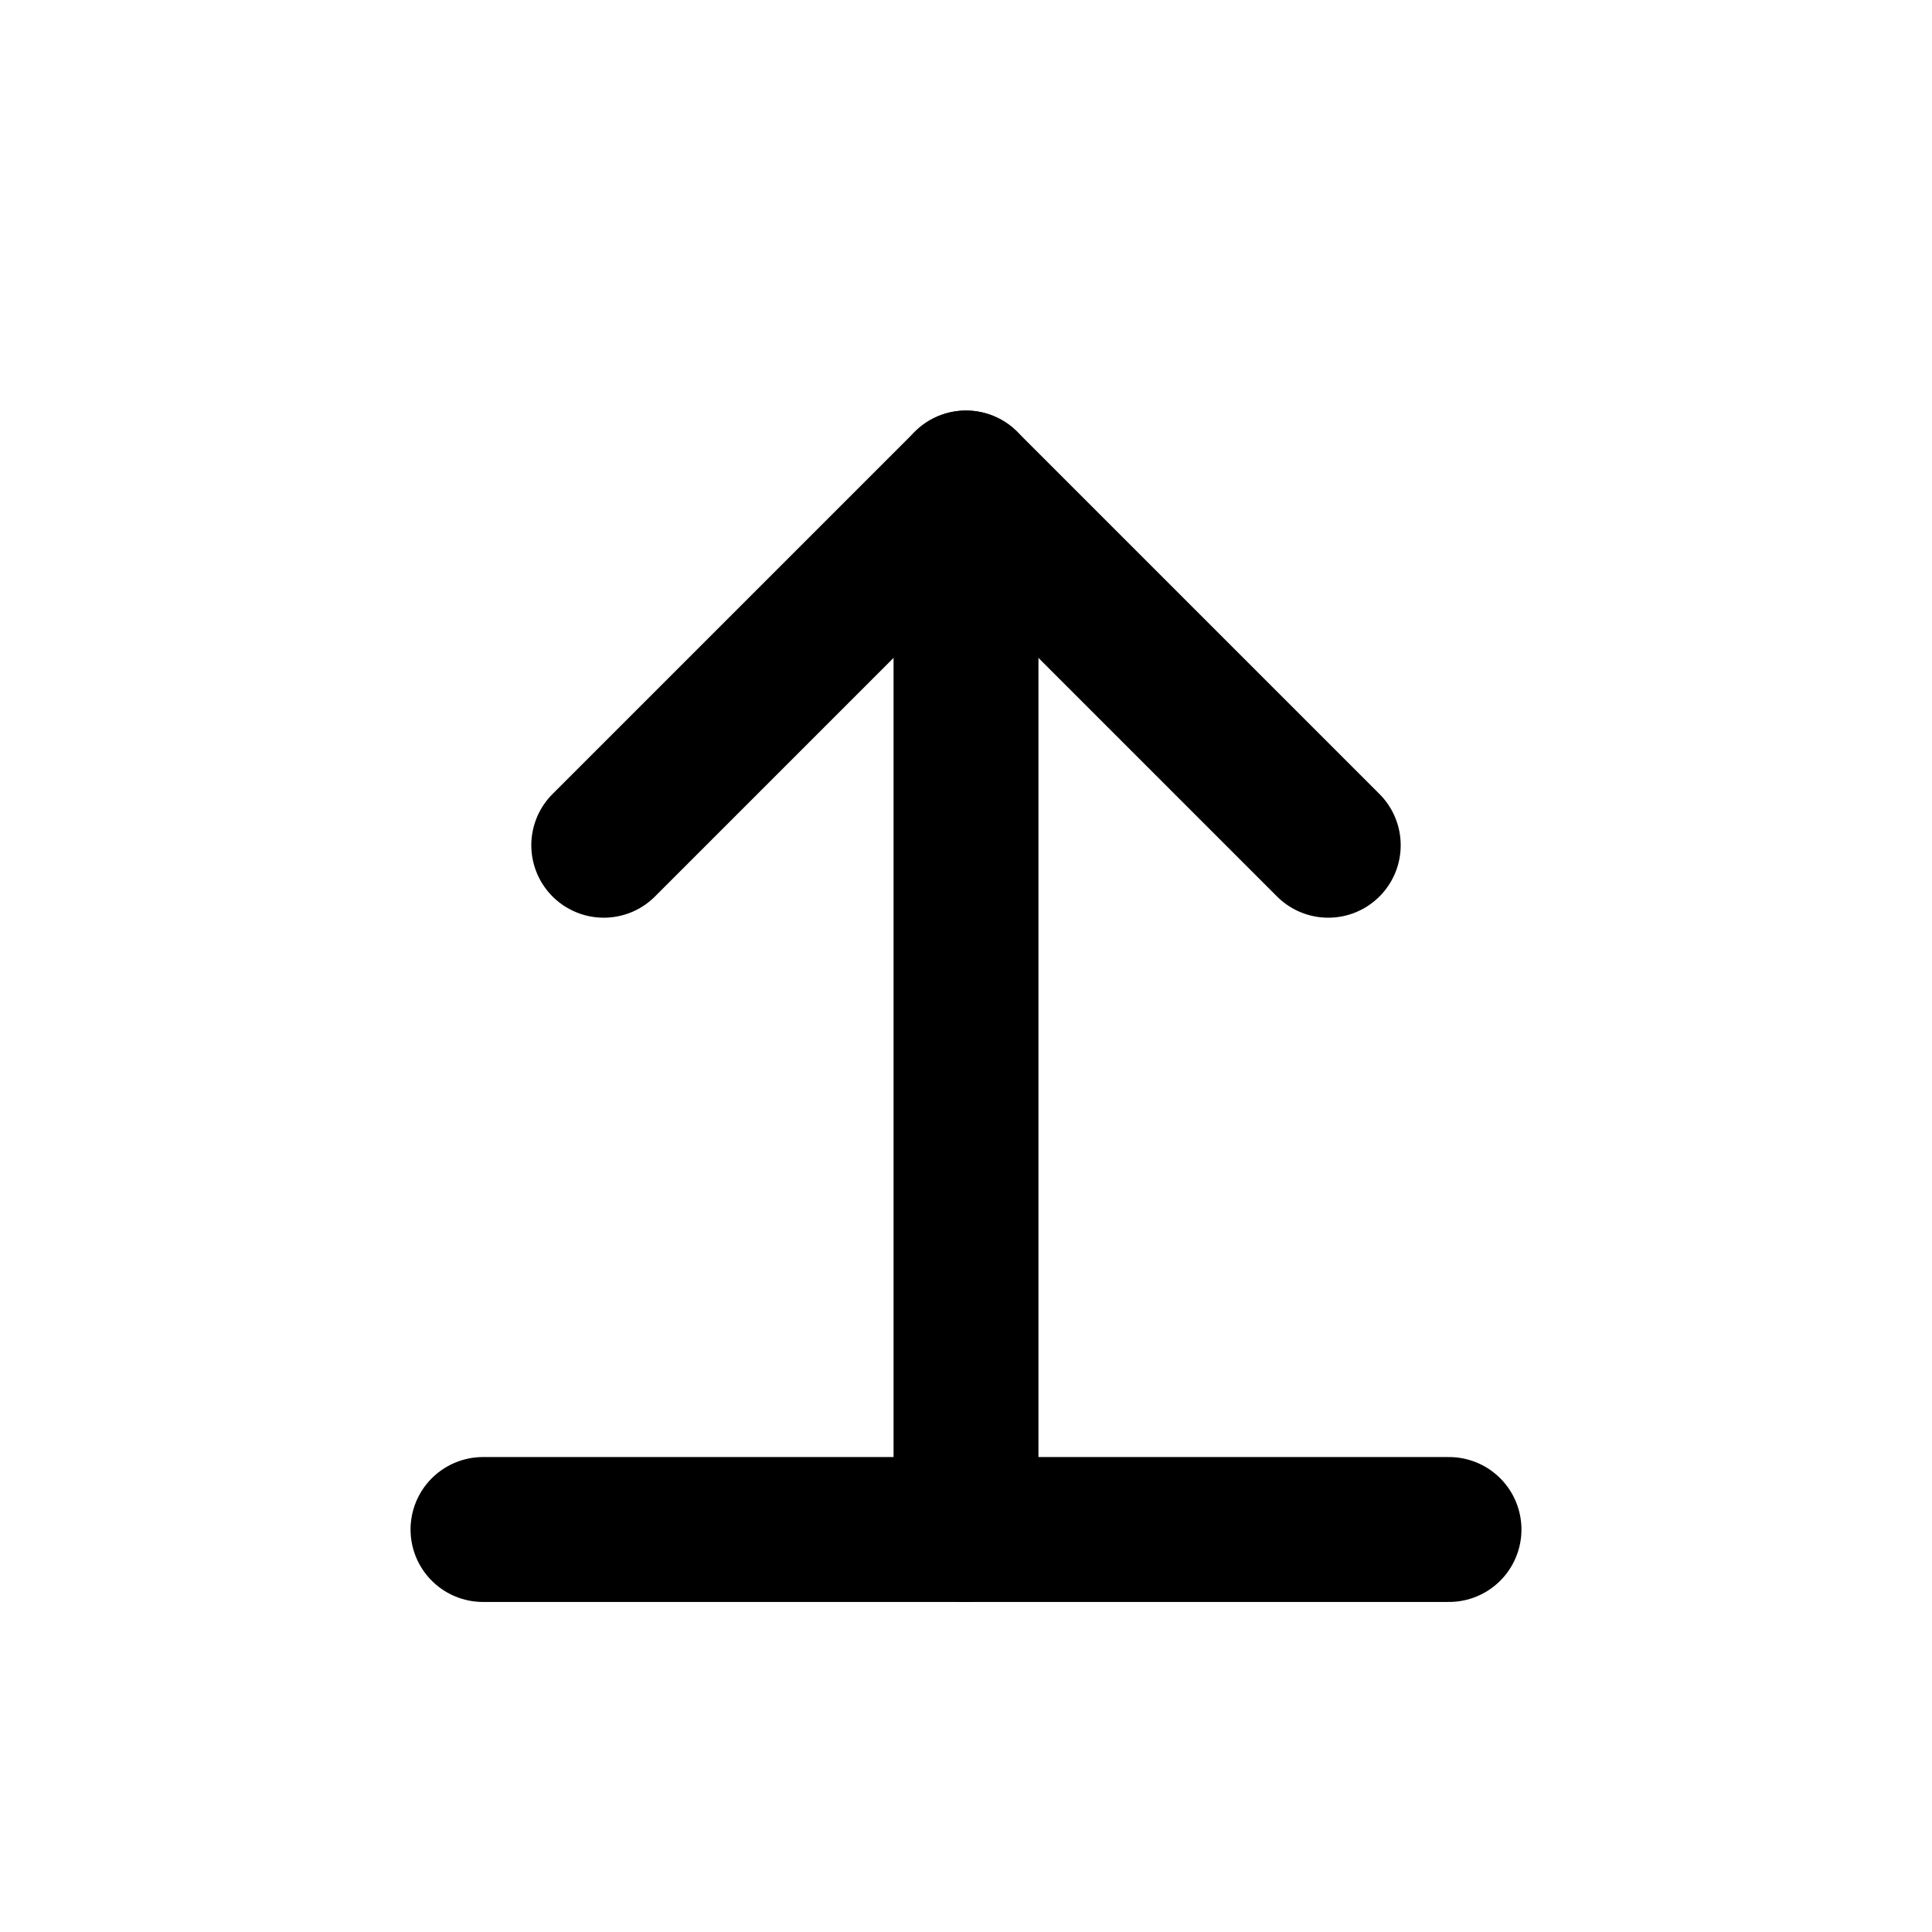
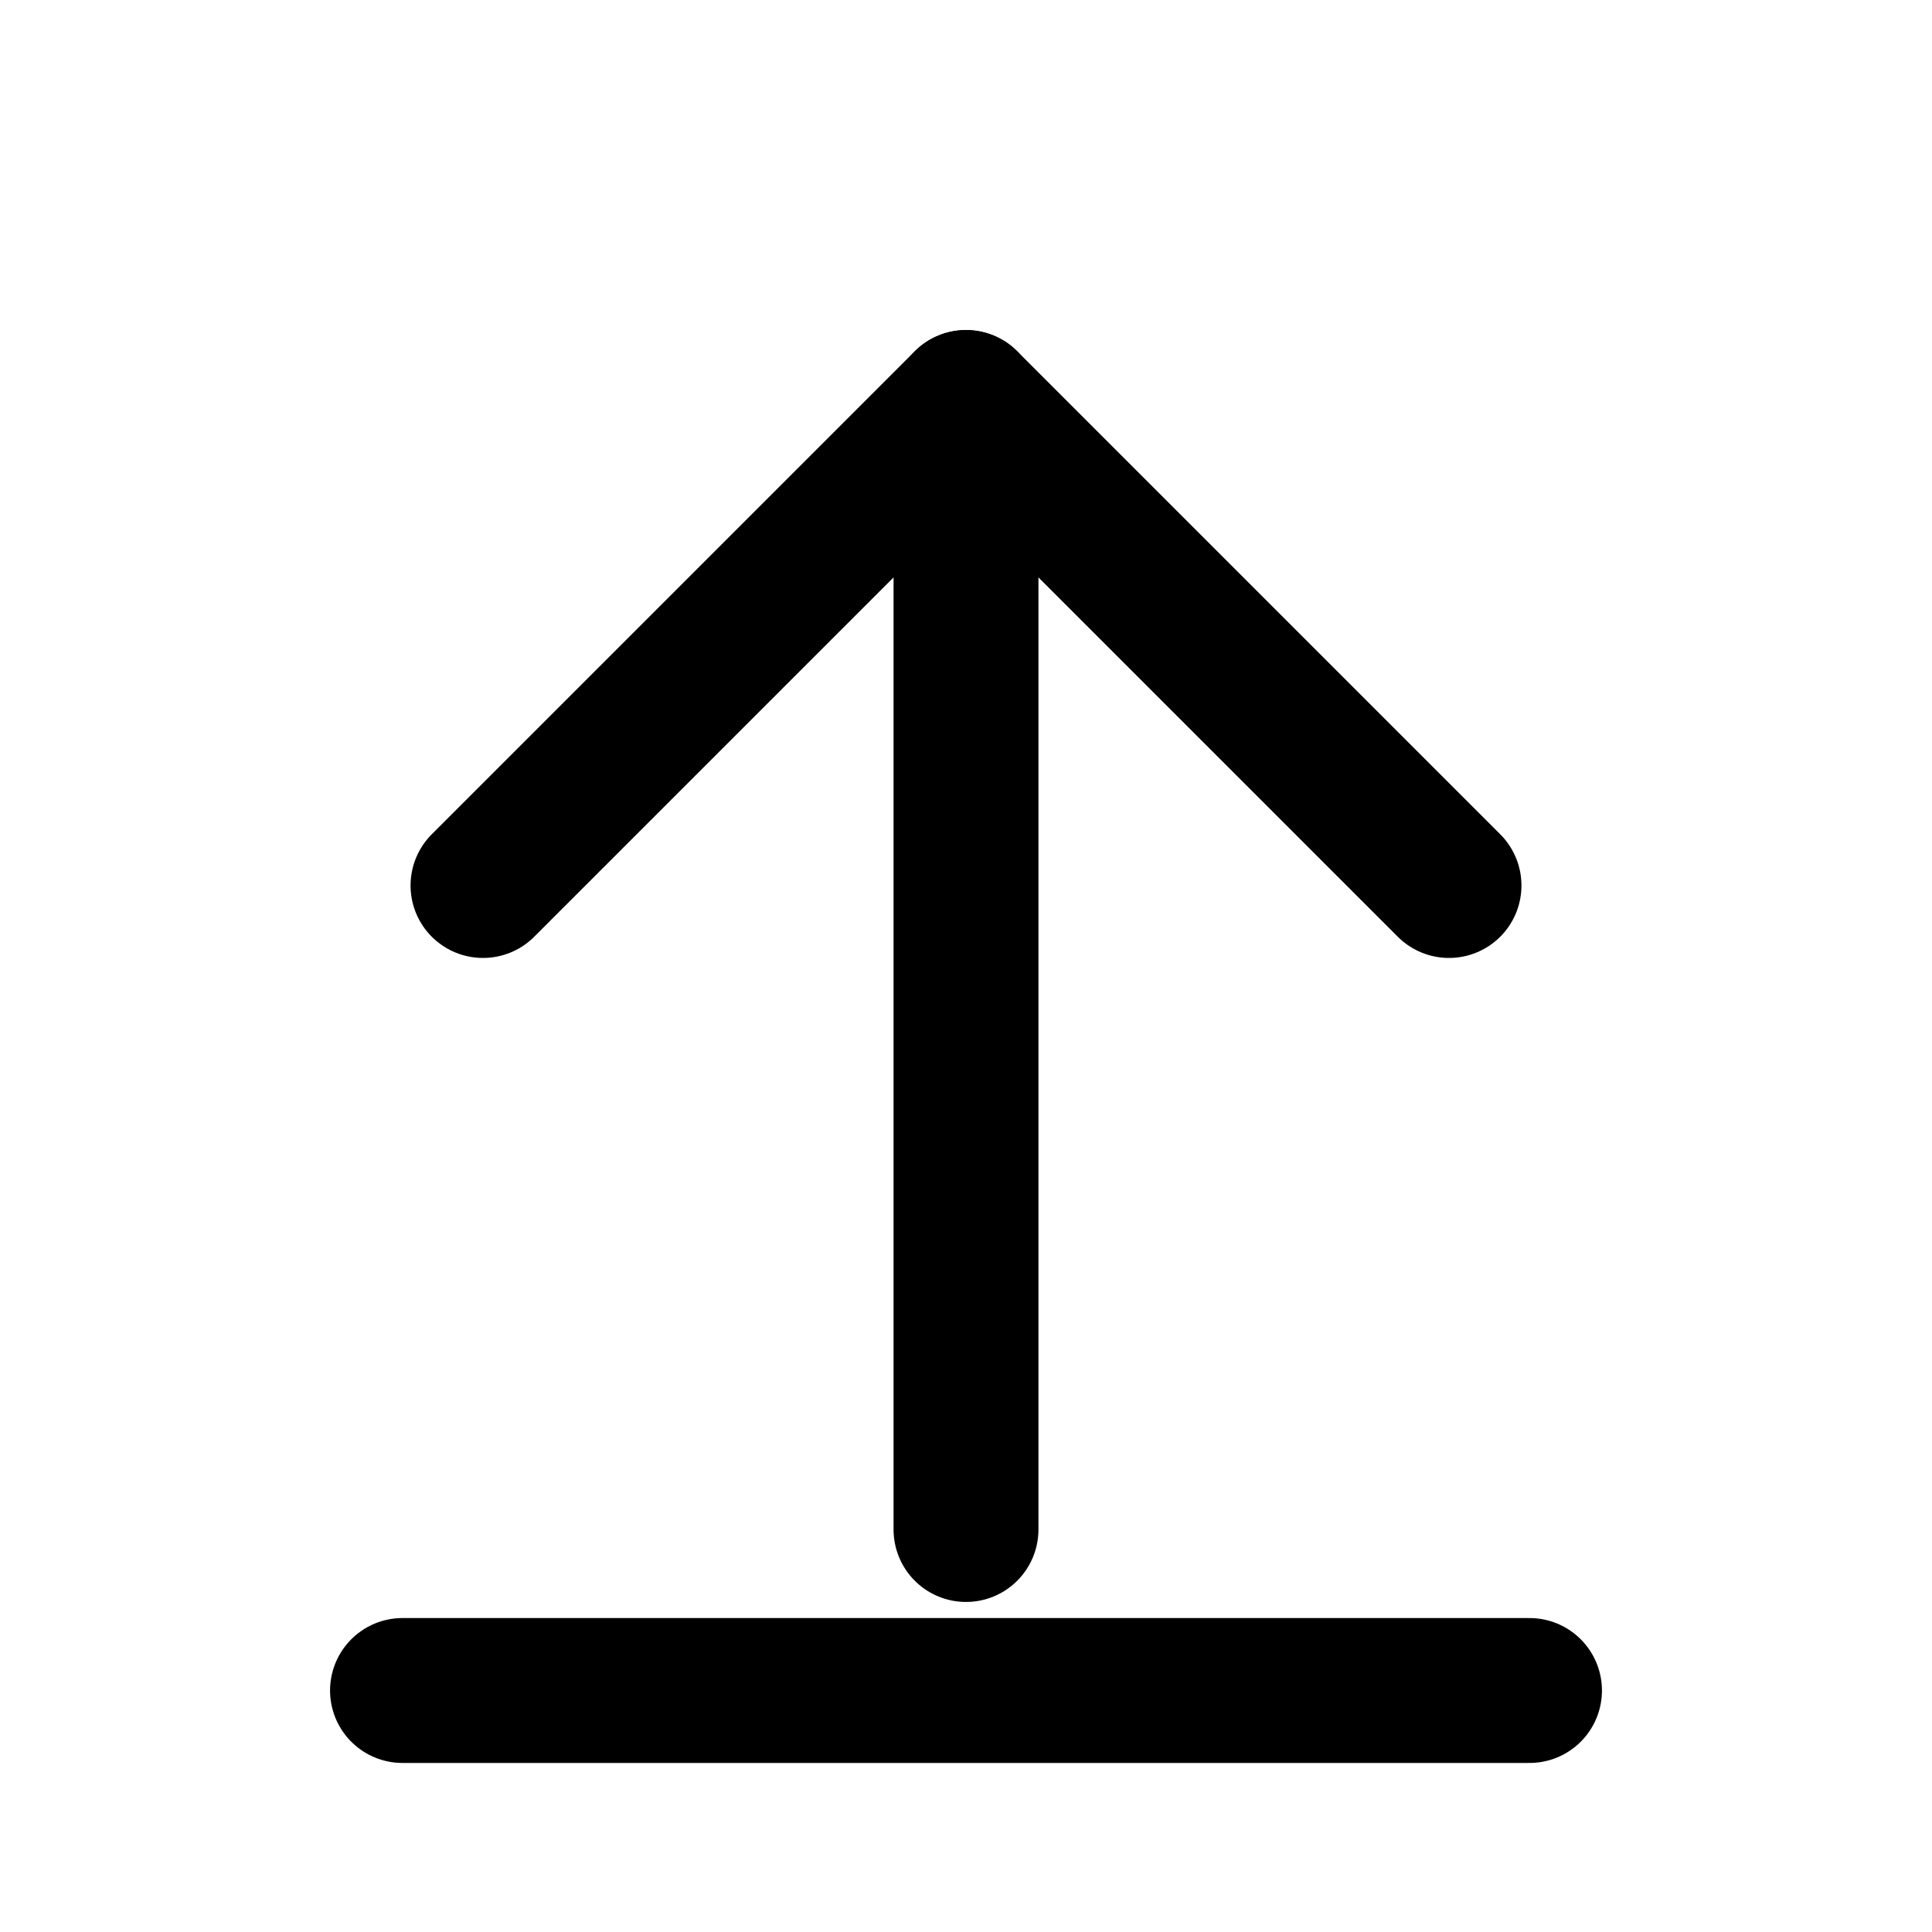
<svg xmlns="http://www.w3.org/2000/svg" viewBox="0 0 24 24" fill="none" stroke="currentColor" stroke-width="1.8" stroke-linecap="round" stroke-linejoin="round">
-   <path d="M12 19V6" />
-   <path d="M7.5 10.5 12 6l4.5 4.5" />
-   <path d="M6 19h12" />
+   <path d="M12 19V5" />
+   <path d="m6 11 6-6 6 6" />
+   <path d="M5 21h14" />
</svg>
